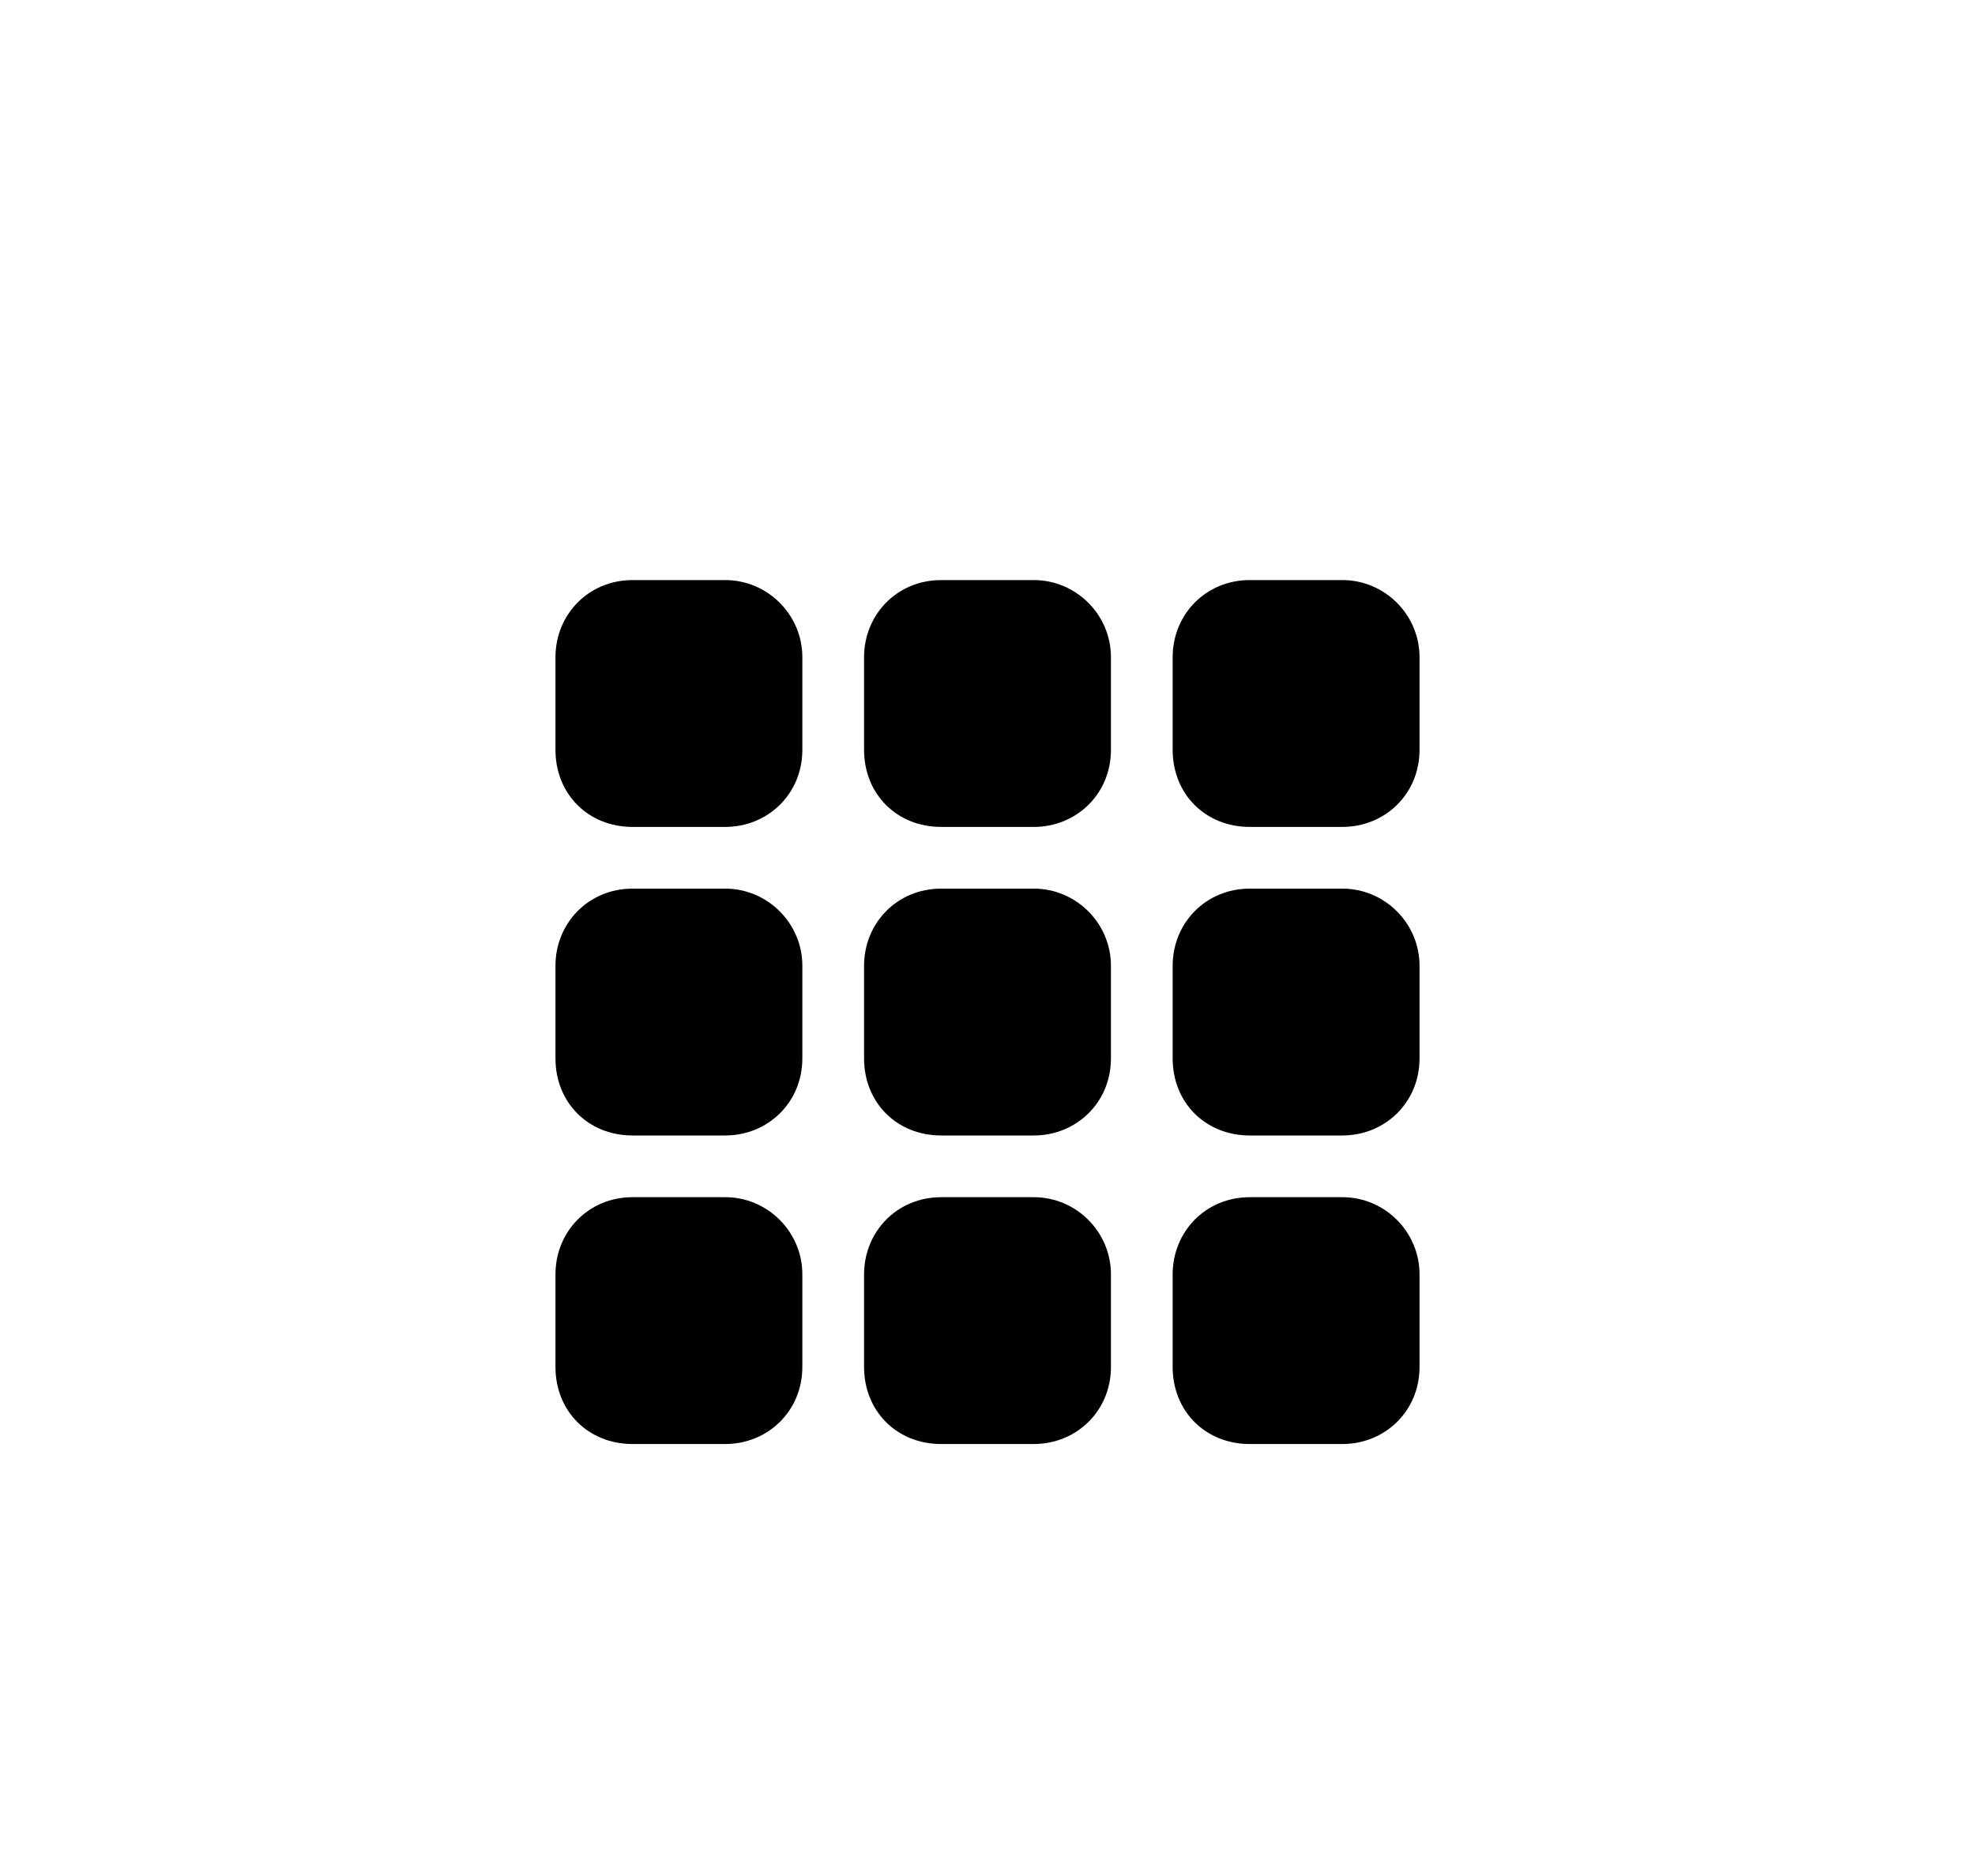
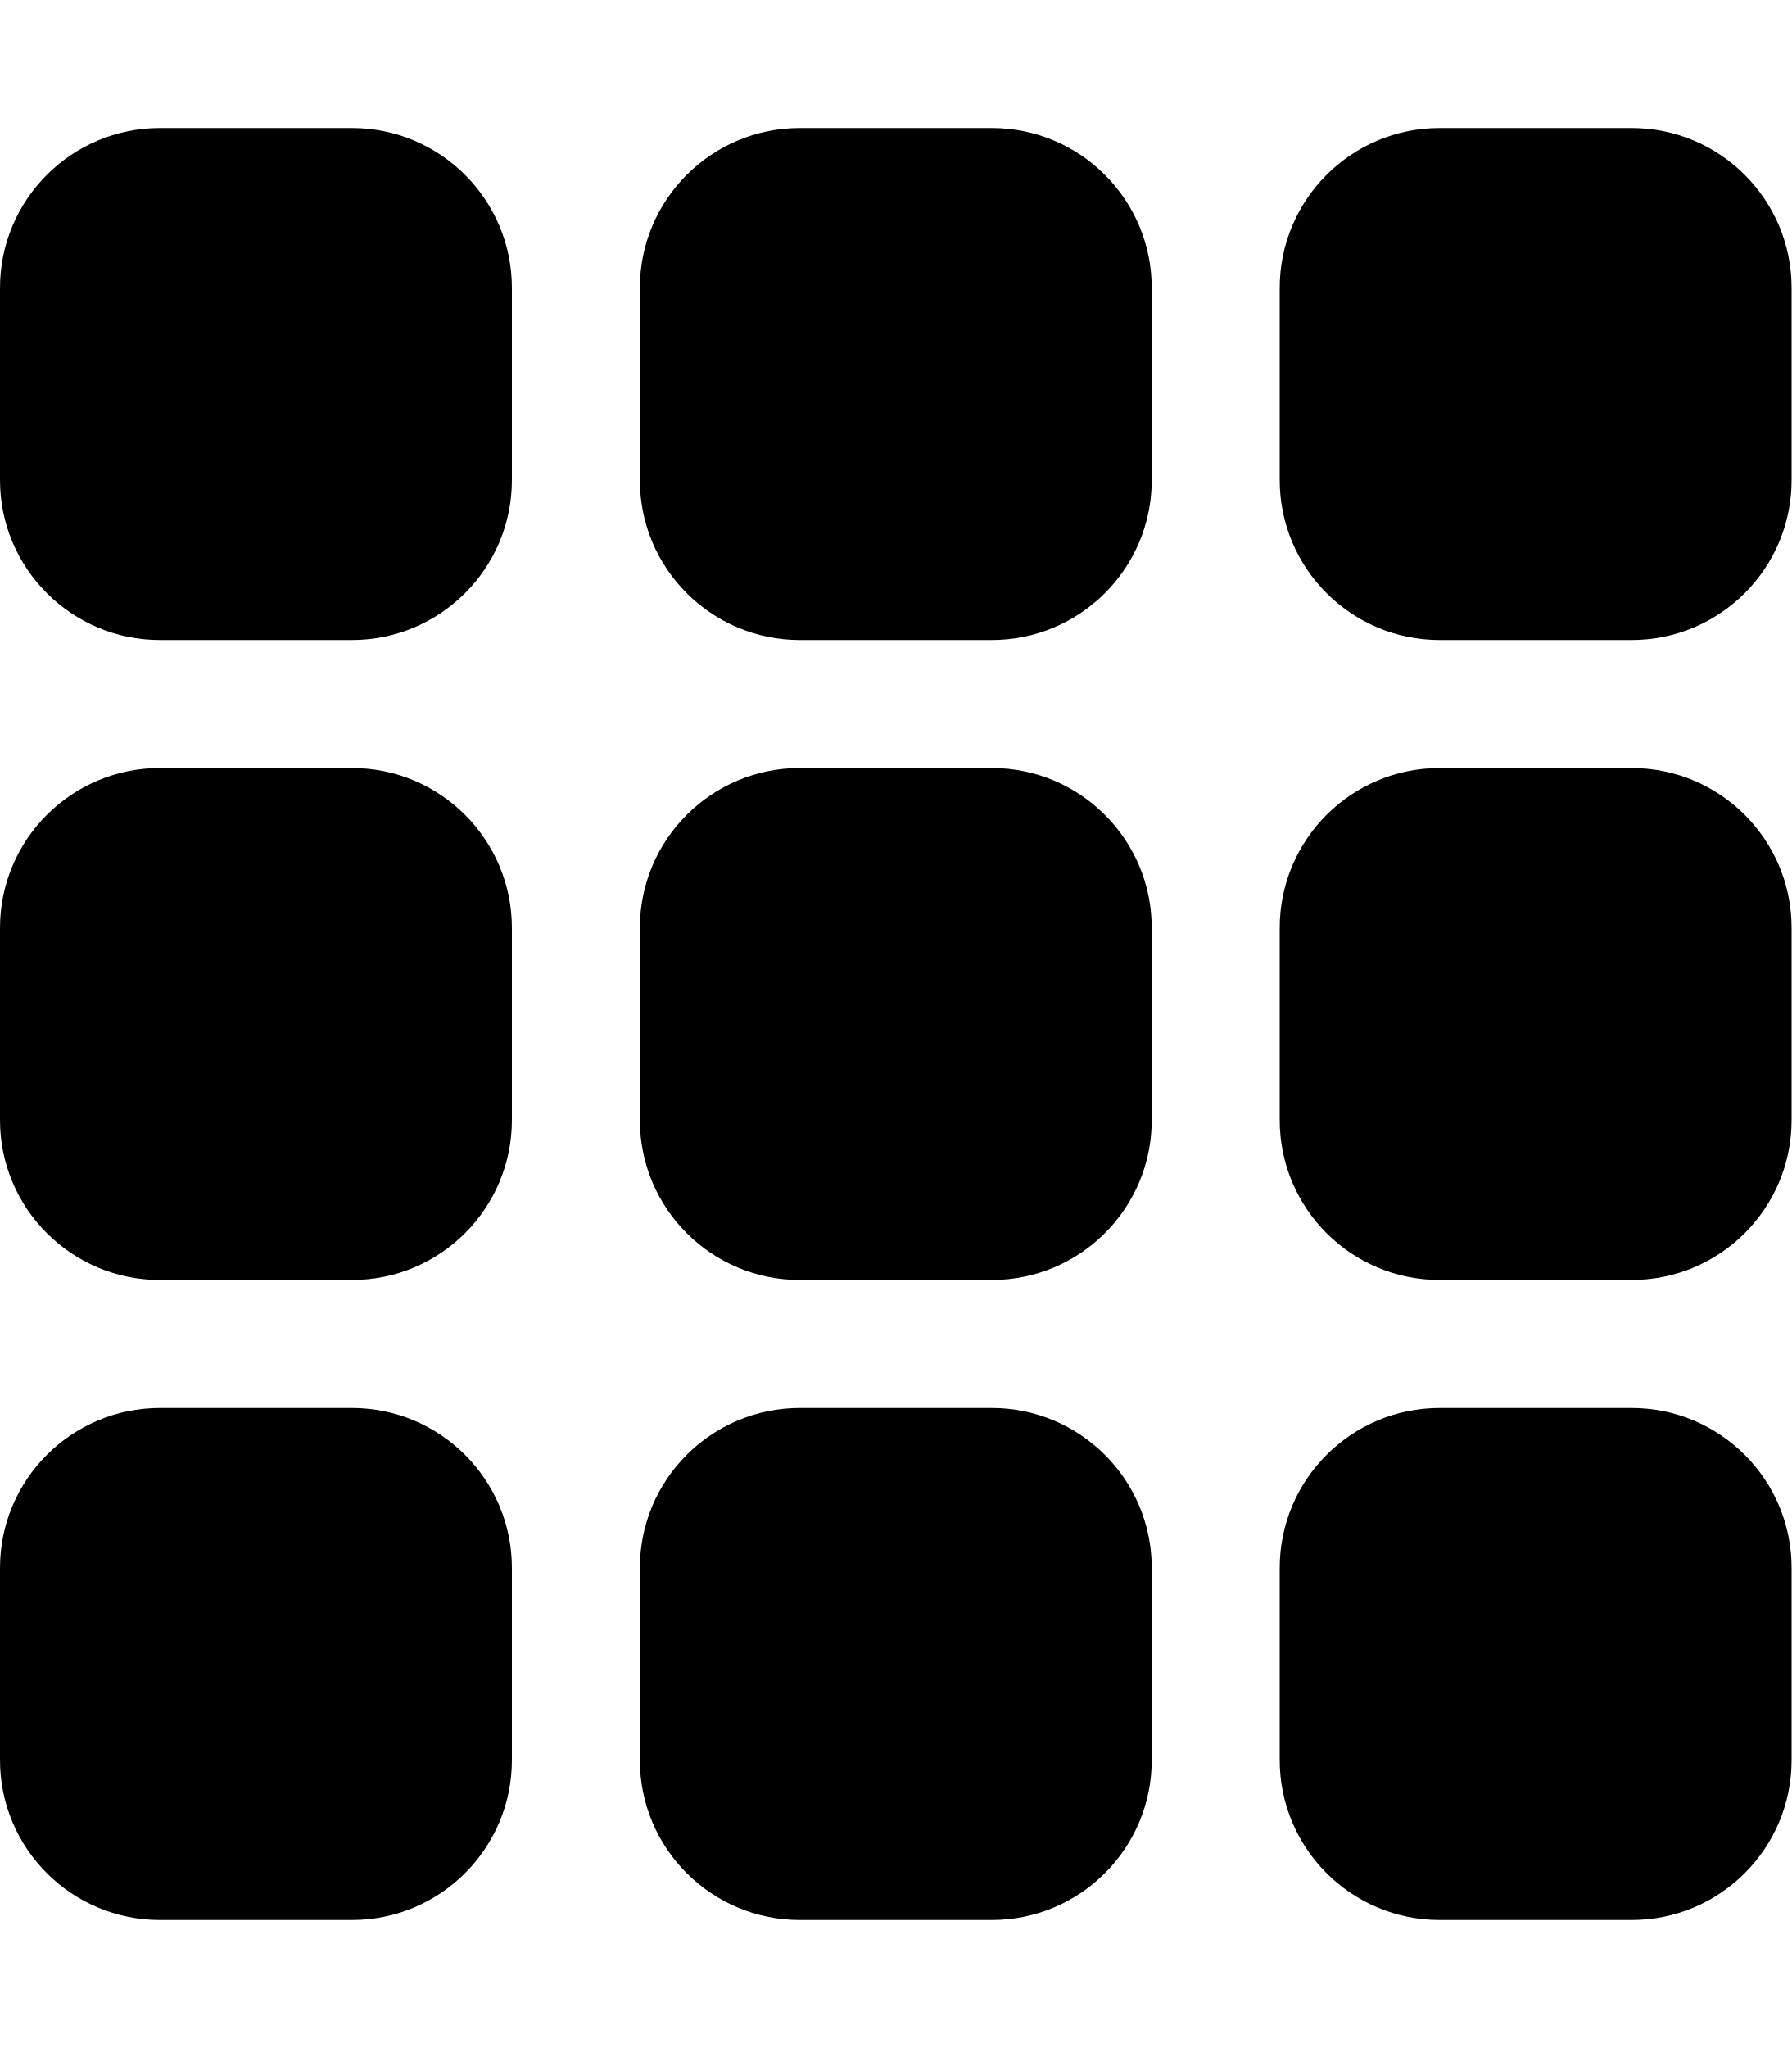
- <svg xmlns="http://www.w3.org/2000/svg" viewBox="0 0 40 38" fill="none">
-   <path d="M11.25 13.312C11.25 12.453 11.914 11.75 12.812 11.75H14.688C15.547 11.75 16.25 12.453 16.25 13.312V15.188C16.25 16.086 15.547 16.75 14.688 16.75H12.812C11.914 16.75 11.25 16.086 11.25 15.188V13.312ZM11.25 19.562C11.25 18.703 11.914 18 12.812 18H14.688C15.547 18 16.25 18.703 16.25 19.562V21.438C16.25 22.336 15.547 23 14.688 23H12.812C11.914 23 11.25 22.336 11.25 21.438V19.562ZM16.25 25.812V27.688C16.25 28.586 15.547 29.25 14.688 29.25H12.812C11.914 29.25 11.25 28.586 11.25 27.688V25.812C11.25 24.953 11.914 24.25 12.812 24.25H14.688C15.547 24.25 16.25 24.953 16.25 25.812ZM17.5 13.312C17.5 12.453 18.164 11.75 19.062 11.75H20.938C21.797 11.75 22.5 12.453 22.5 13.312V15.188C22.5 16.086 21.797 16.75 20.938 16.75H19.062C18.164 16.75 17.5 16.086 17.5 15.188V13.312ZM22.5 19.562V21.438C22.5 22.336 21.797 23 20.938 23H19.062C18.164 23 17.5 22.336 17.5 21.438V19.562C17.5 18.703 18.164 18 19.062 18H20.938C21.797 18 22.5 18.703 22.5 19.562ZM17.5 25.812C17.5 24.953 18.164 24.25 19.062 24.25H20.938C21.797 24.25 22.5 24.953 22.5 25.812V27.688C22.5 28.586 21.797 29.25 20.938 29.25H19.062C18.164 29.25 17.5 28.586 17.5 27.688V25.812ZM28.75 13.312V15.188C28.75 16.086 28.047 16.75 27.188 16.75H25.312C24.414 16.75 23.75 16.086 23.75 15.188V13.312C23.75 12.453 24.414 11.75 25.312 11.75H27.188C28.047 11.75 28.75 12.453 28.75 13.312ZM23.75 19.562C23.75 18.703 24.414 18 25.312 18H27.188C28.047 18 28.75 18.703 28.75 19.562V21.438C28.75 22.336 28.047 23 27.188 23H25.312C24.414 23 23.75 22.336 23.75 21.438V19.562ZM28.75 25.812V27.688C28.75 28.586 28.047 29.25 27.188 29.25H25.312C24.414 29.25 23.75 28.586 23.75 27.688V25.812C23.75 24.953 24.414 24.25 25.312 24.25H27.188C28.047 24.25 28.75 24.953 28.75 25.812Z" fill="black" />
+ <svg xmlns="http://www.w3.org/2000/svg" viewBox="0 0 448 512">
+   <path d="M0 72C0 49.9 17.9 32 40 32H88c22.1 0 40 17.9 40 40v48c0 22.1-17.9 40-40 40H40c-22.1 0-40-17.9-40-40V72zM0 232c0-22.1 17.9-40 40-40H88c22.1 0 40 17.9 40 40v48c0 22.1-17.9 40-40 40H40c-22.1 0-40-17.9-40-40V232zM128 392v48c0 22.1-17.9 40-40 40H40c-22.1 0-40-17.9-40-40V392c0-22.1 17.9-40 40-40H88c22.1 0 40 17.9 40 40zM160 72c0-22.1 17.9-40 40-40h48c22.1 0 40 17.9 40 40v48c0 22.1-17.9 40-40 40H200c-22.1 0-40-17.9-40-40V72zM288 232v48c0 22.1-17.9 40-40 40H200c-22.1 0-40-17.9-40-40V232c0-22.1 17.9-40 40-40h48c22.1 0 40 17.9 40 40zM160 392c0-22.1 17.9-40 40-40h48c22.1 0 40 17.9 40 40v48c0 22.1-17.9 40-40 40H200c-22.1 0-40-17.9-40-40V392zM448 72v48c0 22.1-17.9 40-40 40H360c-22.1 0-40-17.9-40-40V72c0-22.1 17.9-40 40-40h48c22.1 0 40 17.9 40 40zM320 232c0-22.1 17.9-40 40-40h48c22.1 0 40 17.9 40 40v48c0 22.1-17.9 40-40 40H360c-22.1 0-40-17.9-40-40V232zM448 392v48c0 22.1-17.9 40-40 40H360c-22.1 0-40-17.9-40-40V392c0-22.1 17.9-40 40-40h48c22.1 0 40 17.9 40 40z" />
</svg>
